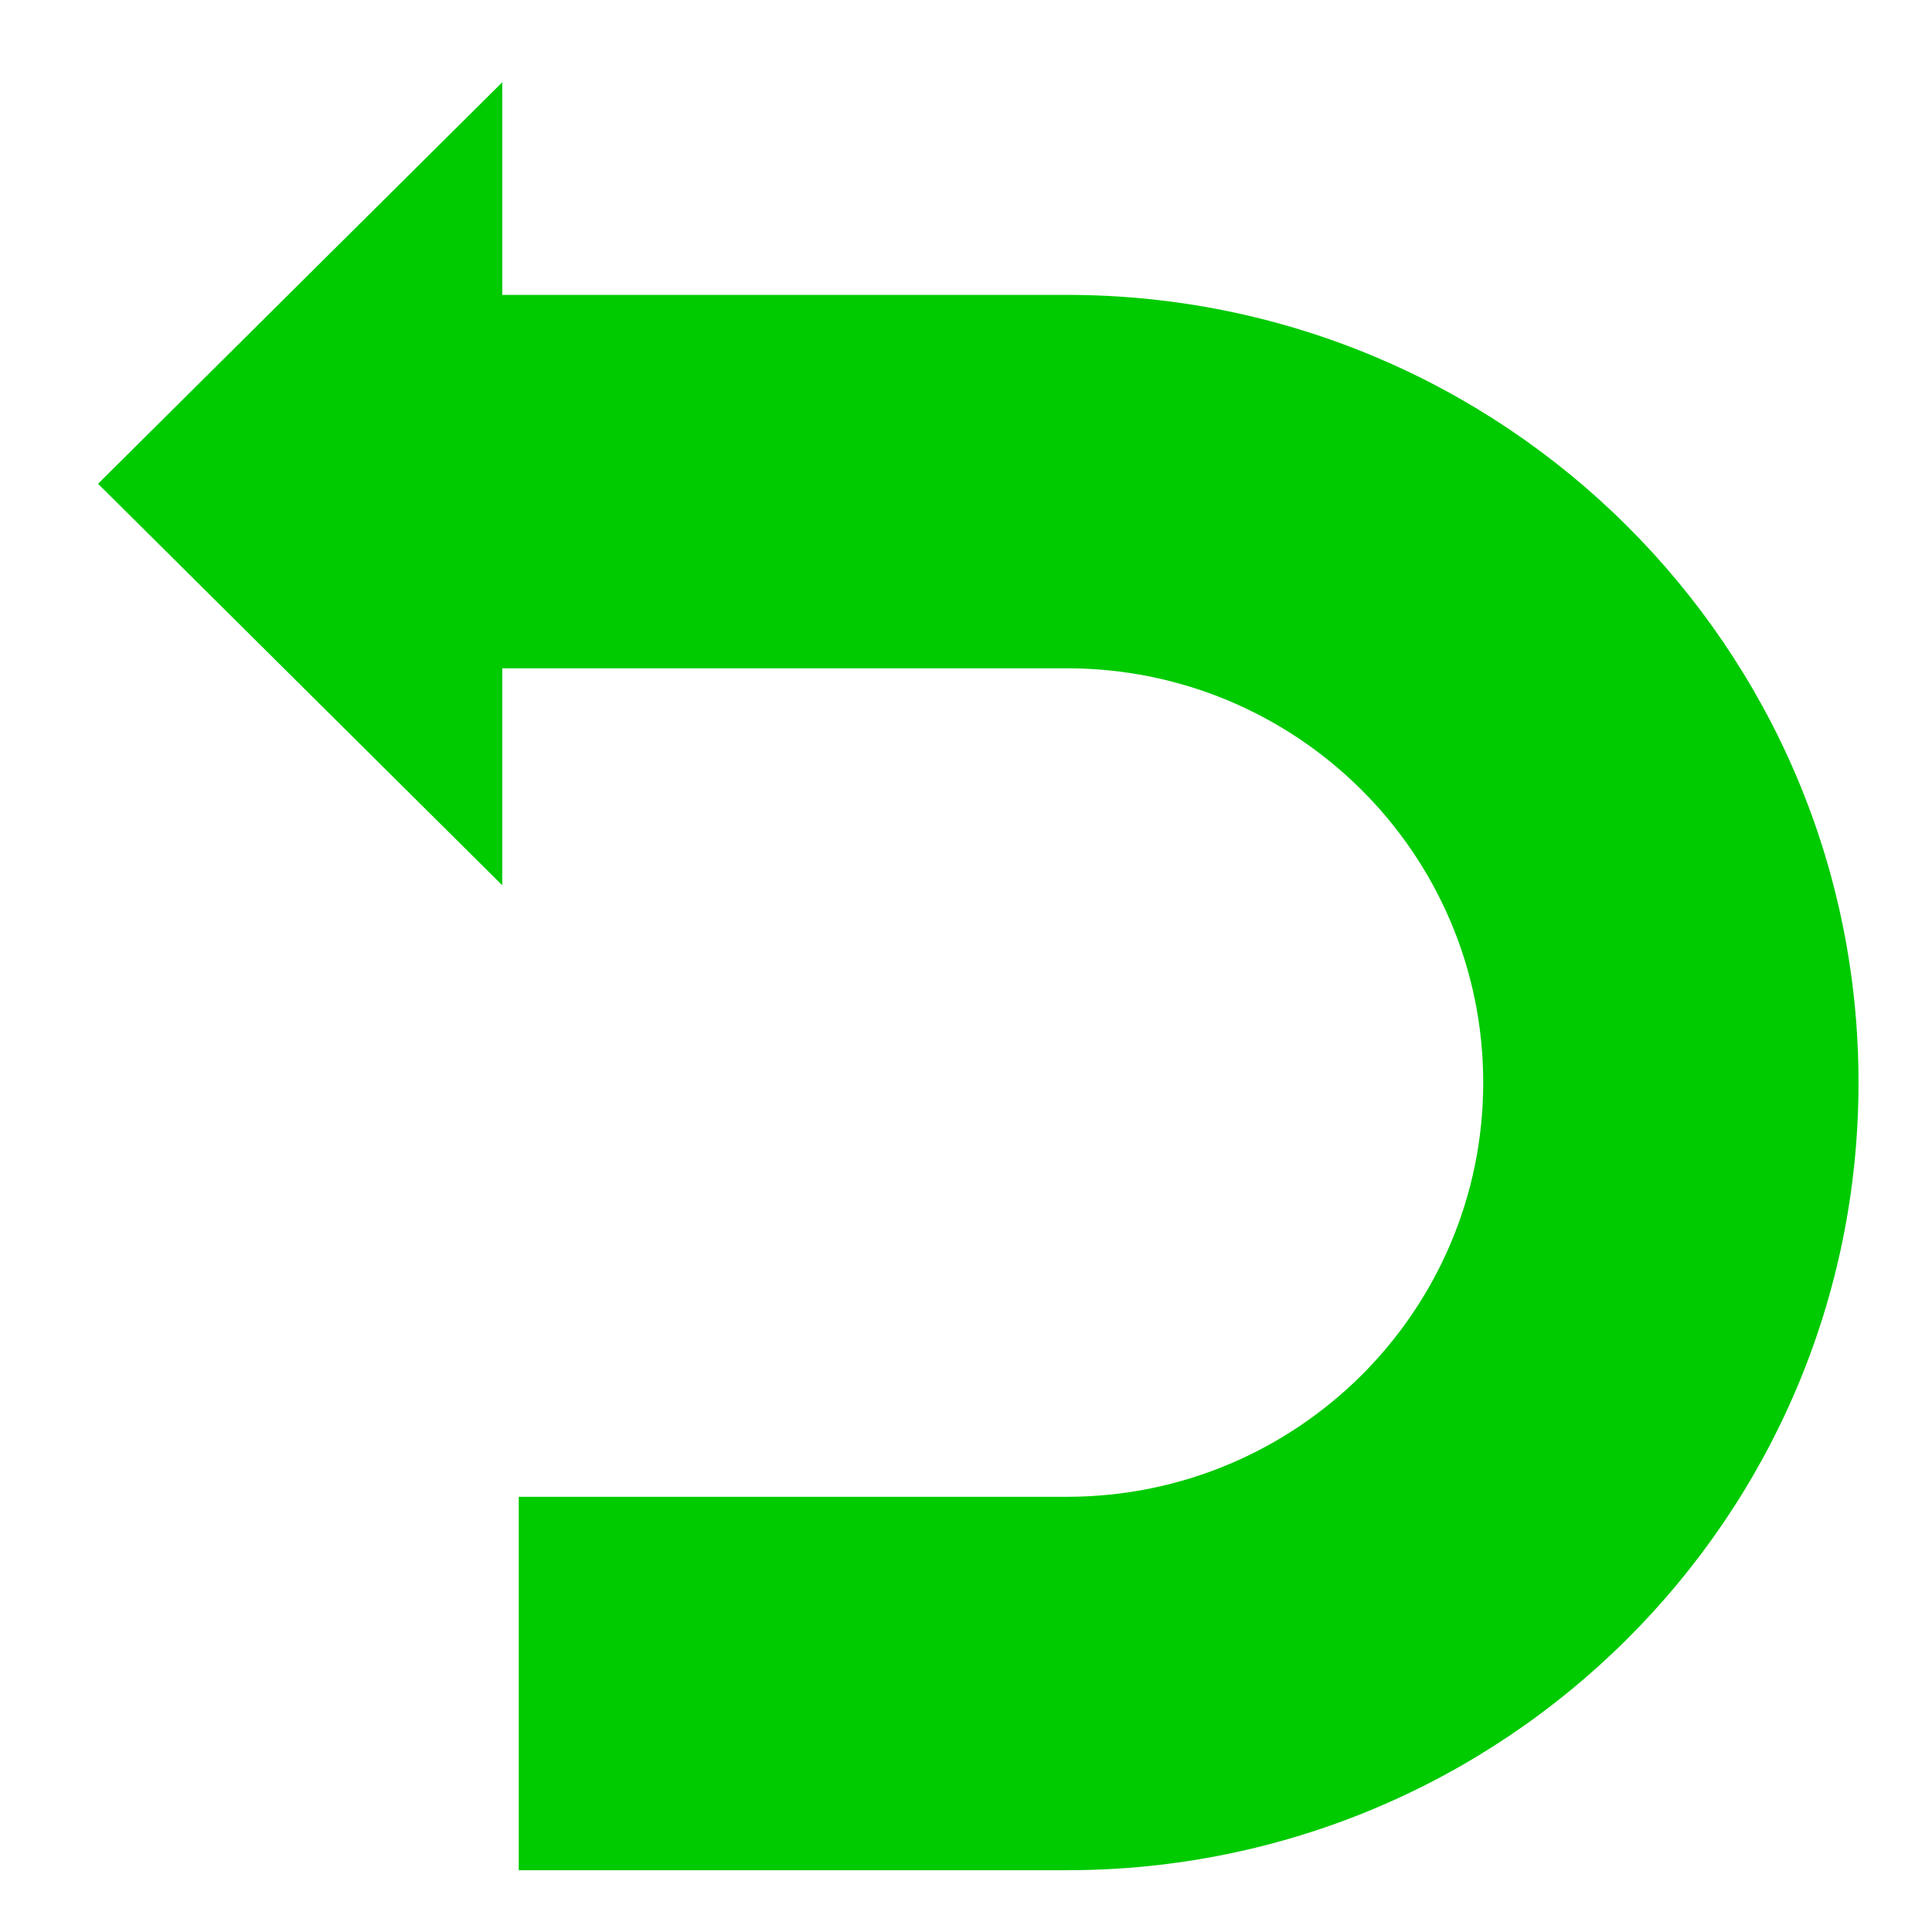
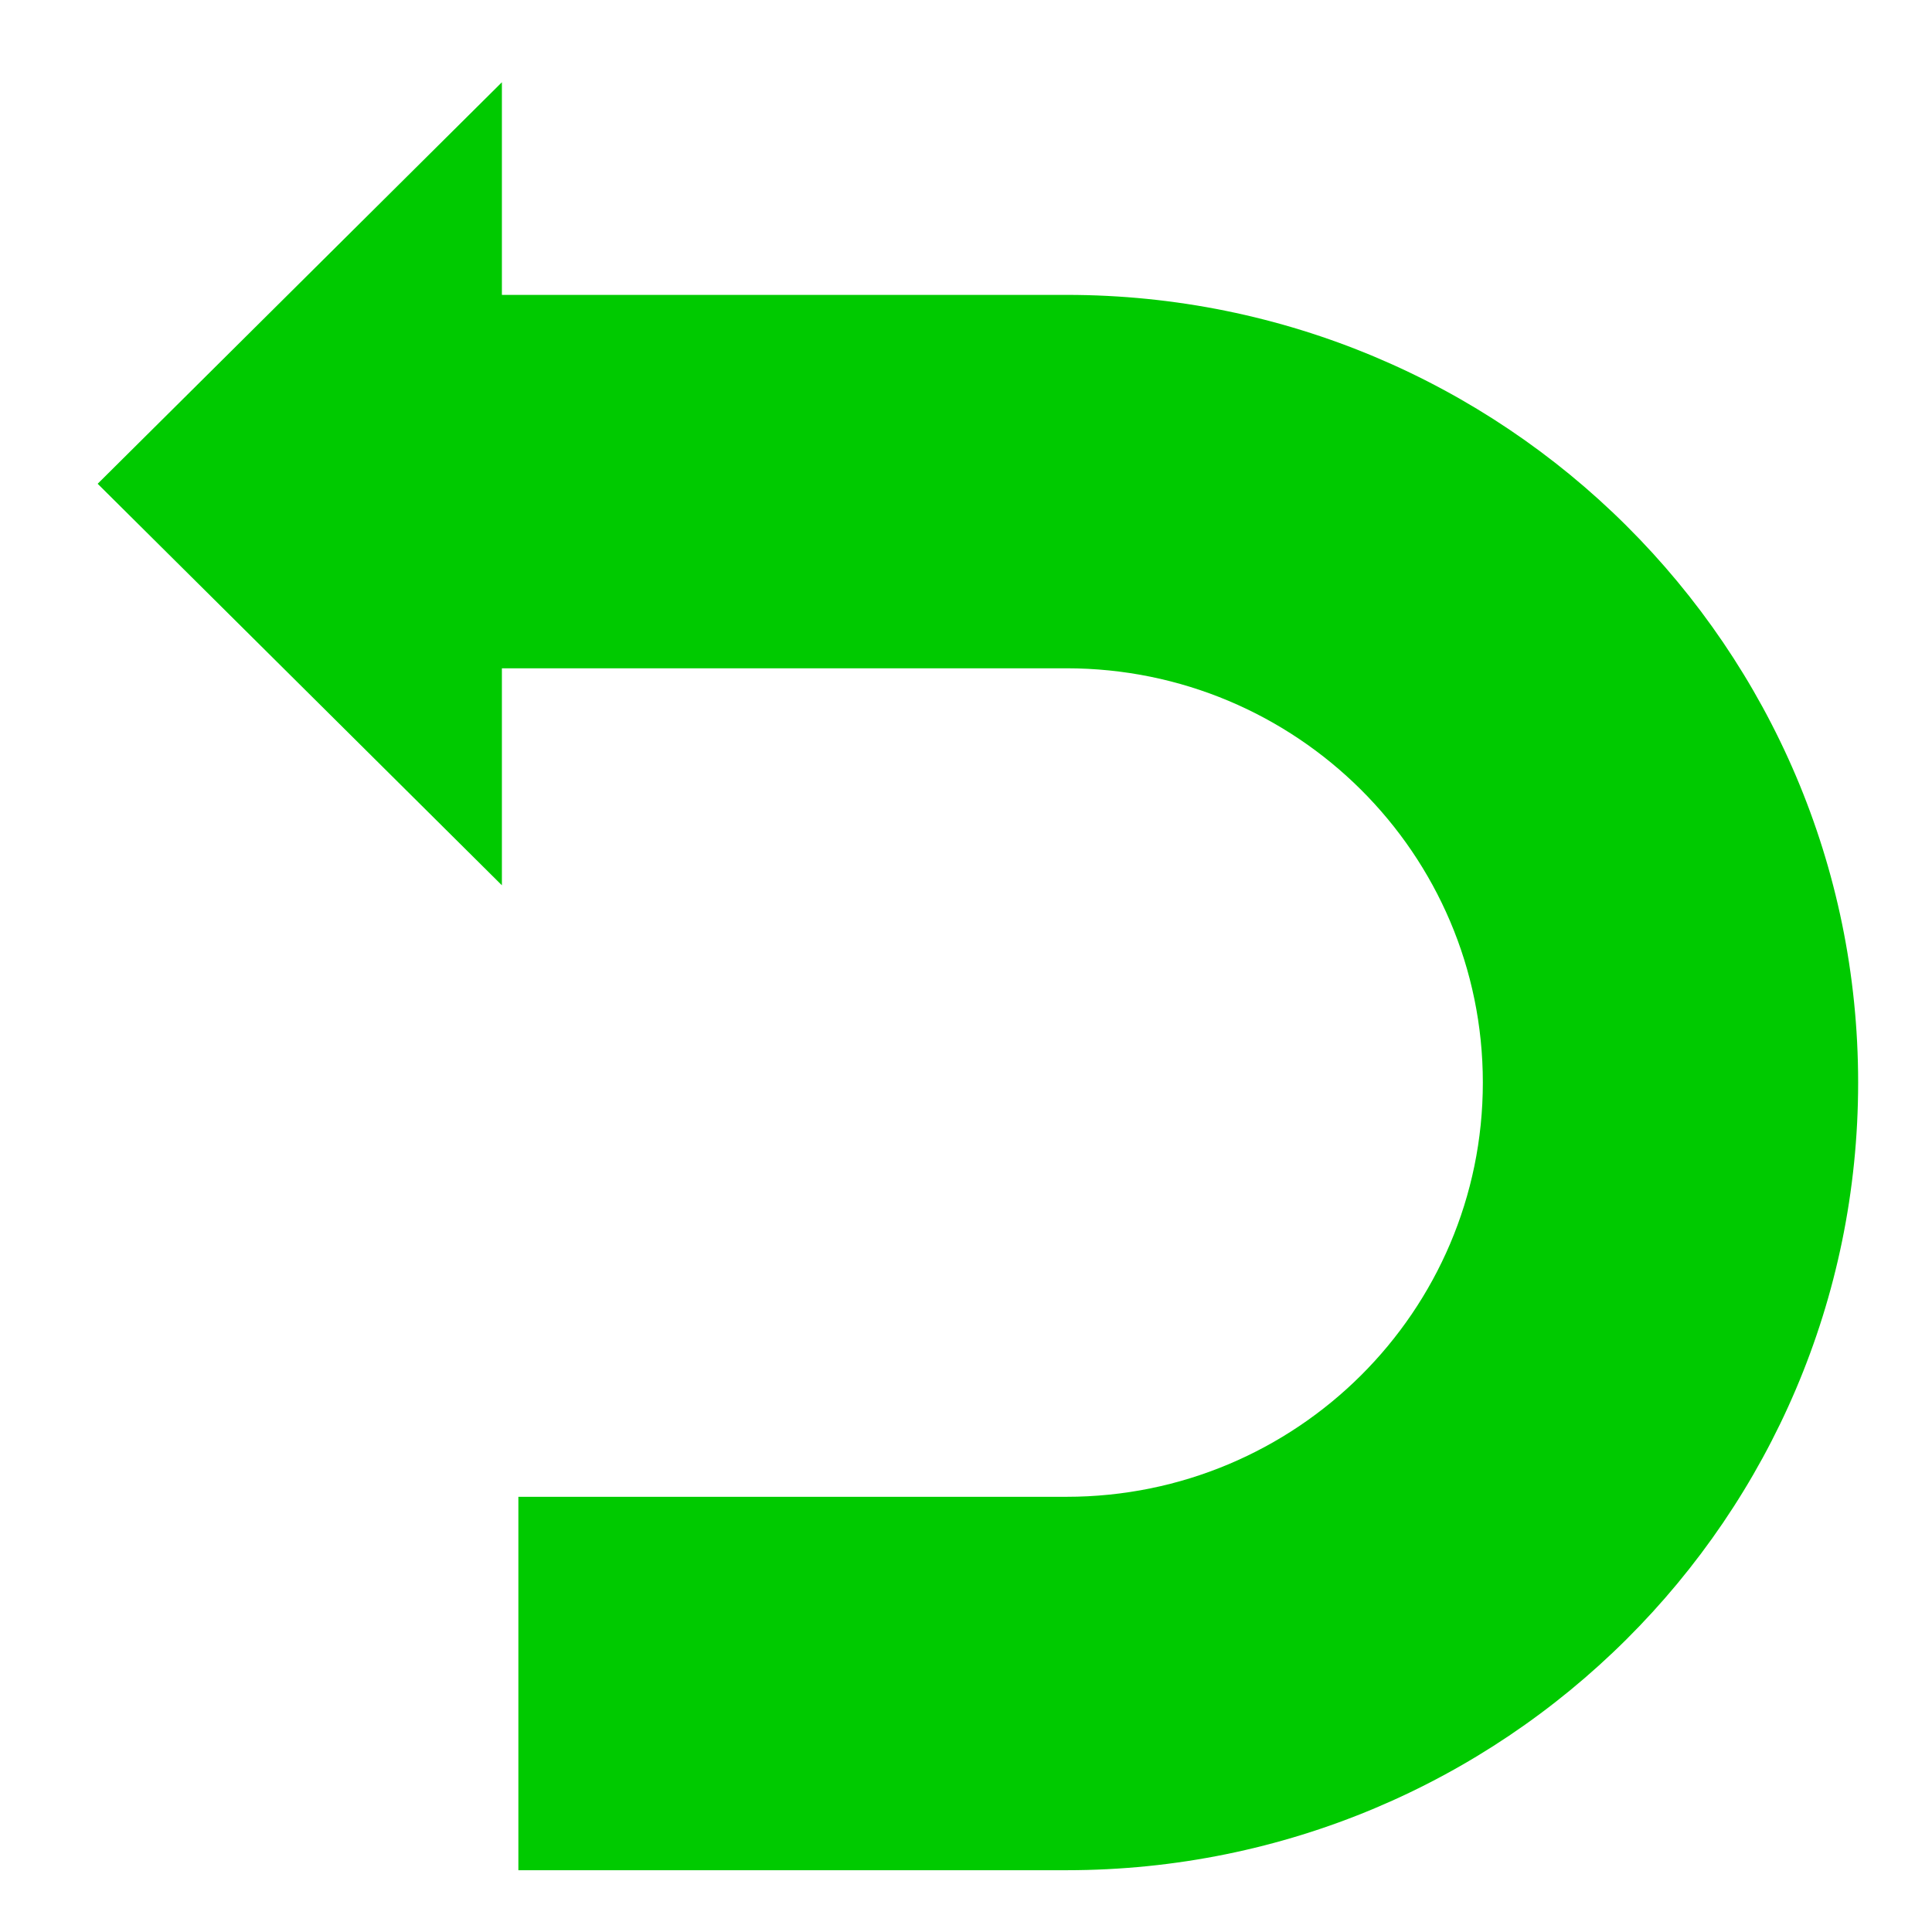
<svg xmlns="http://www.w3.org/2000/svg" version="1.1" x="0px" y="0px" width="512px" height="512px" viewBox="0 0 512 512" enable-background="new 0 0 512 512" xml:space="preserve" id="svg2996">
  <defs id="defs3001" />
-   <path id="undo-icon" d="m 282.733,78.147 -149.627,0 0,-56.35 -107.125,106.408 107.125,106.406 0,-57.505 149.627,0 c 60.938,0 110.334,49.151 110.334,109.78 0,60.631 -49.396,109.781 -110.334,109.781 l -145.26,0 0,98.959 145.261,0 c 115.866,0 209.792,-93.457 209.792,-208.741 C 492.526,171.603 398.601,78.147 282.733,78.147 z" style="fill:#00ca00;fill-opacity:1" />
+   <path id="undo-icon" d="M 282.634,78.147 H 133.007 V 21.797 L 25.882,128.205 133.007,234.611 V 177.106 H 282.634 c 60.938,0 110.334,49.151 110.334,109.78 0,60.631 -49.396,109.781 -110.334,109.781 H 137.374 v 98.959 h 145.261 c 115.866,0 209.792,-93.457 209.792,-208.741 C 492.426,171.603 398.501,78.147 282.634,78.147 Z" style="fill:#00ca00;fill-opacity:1" />
</svg>
